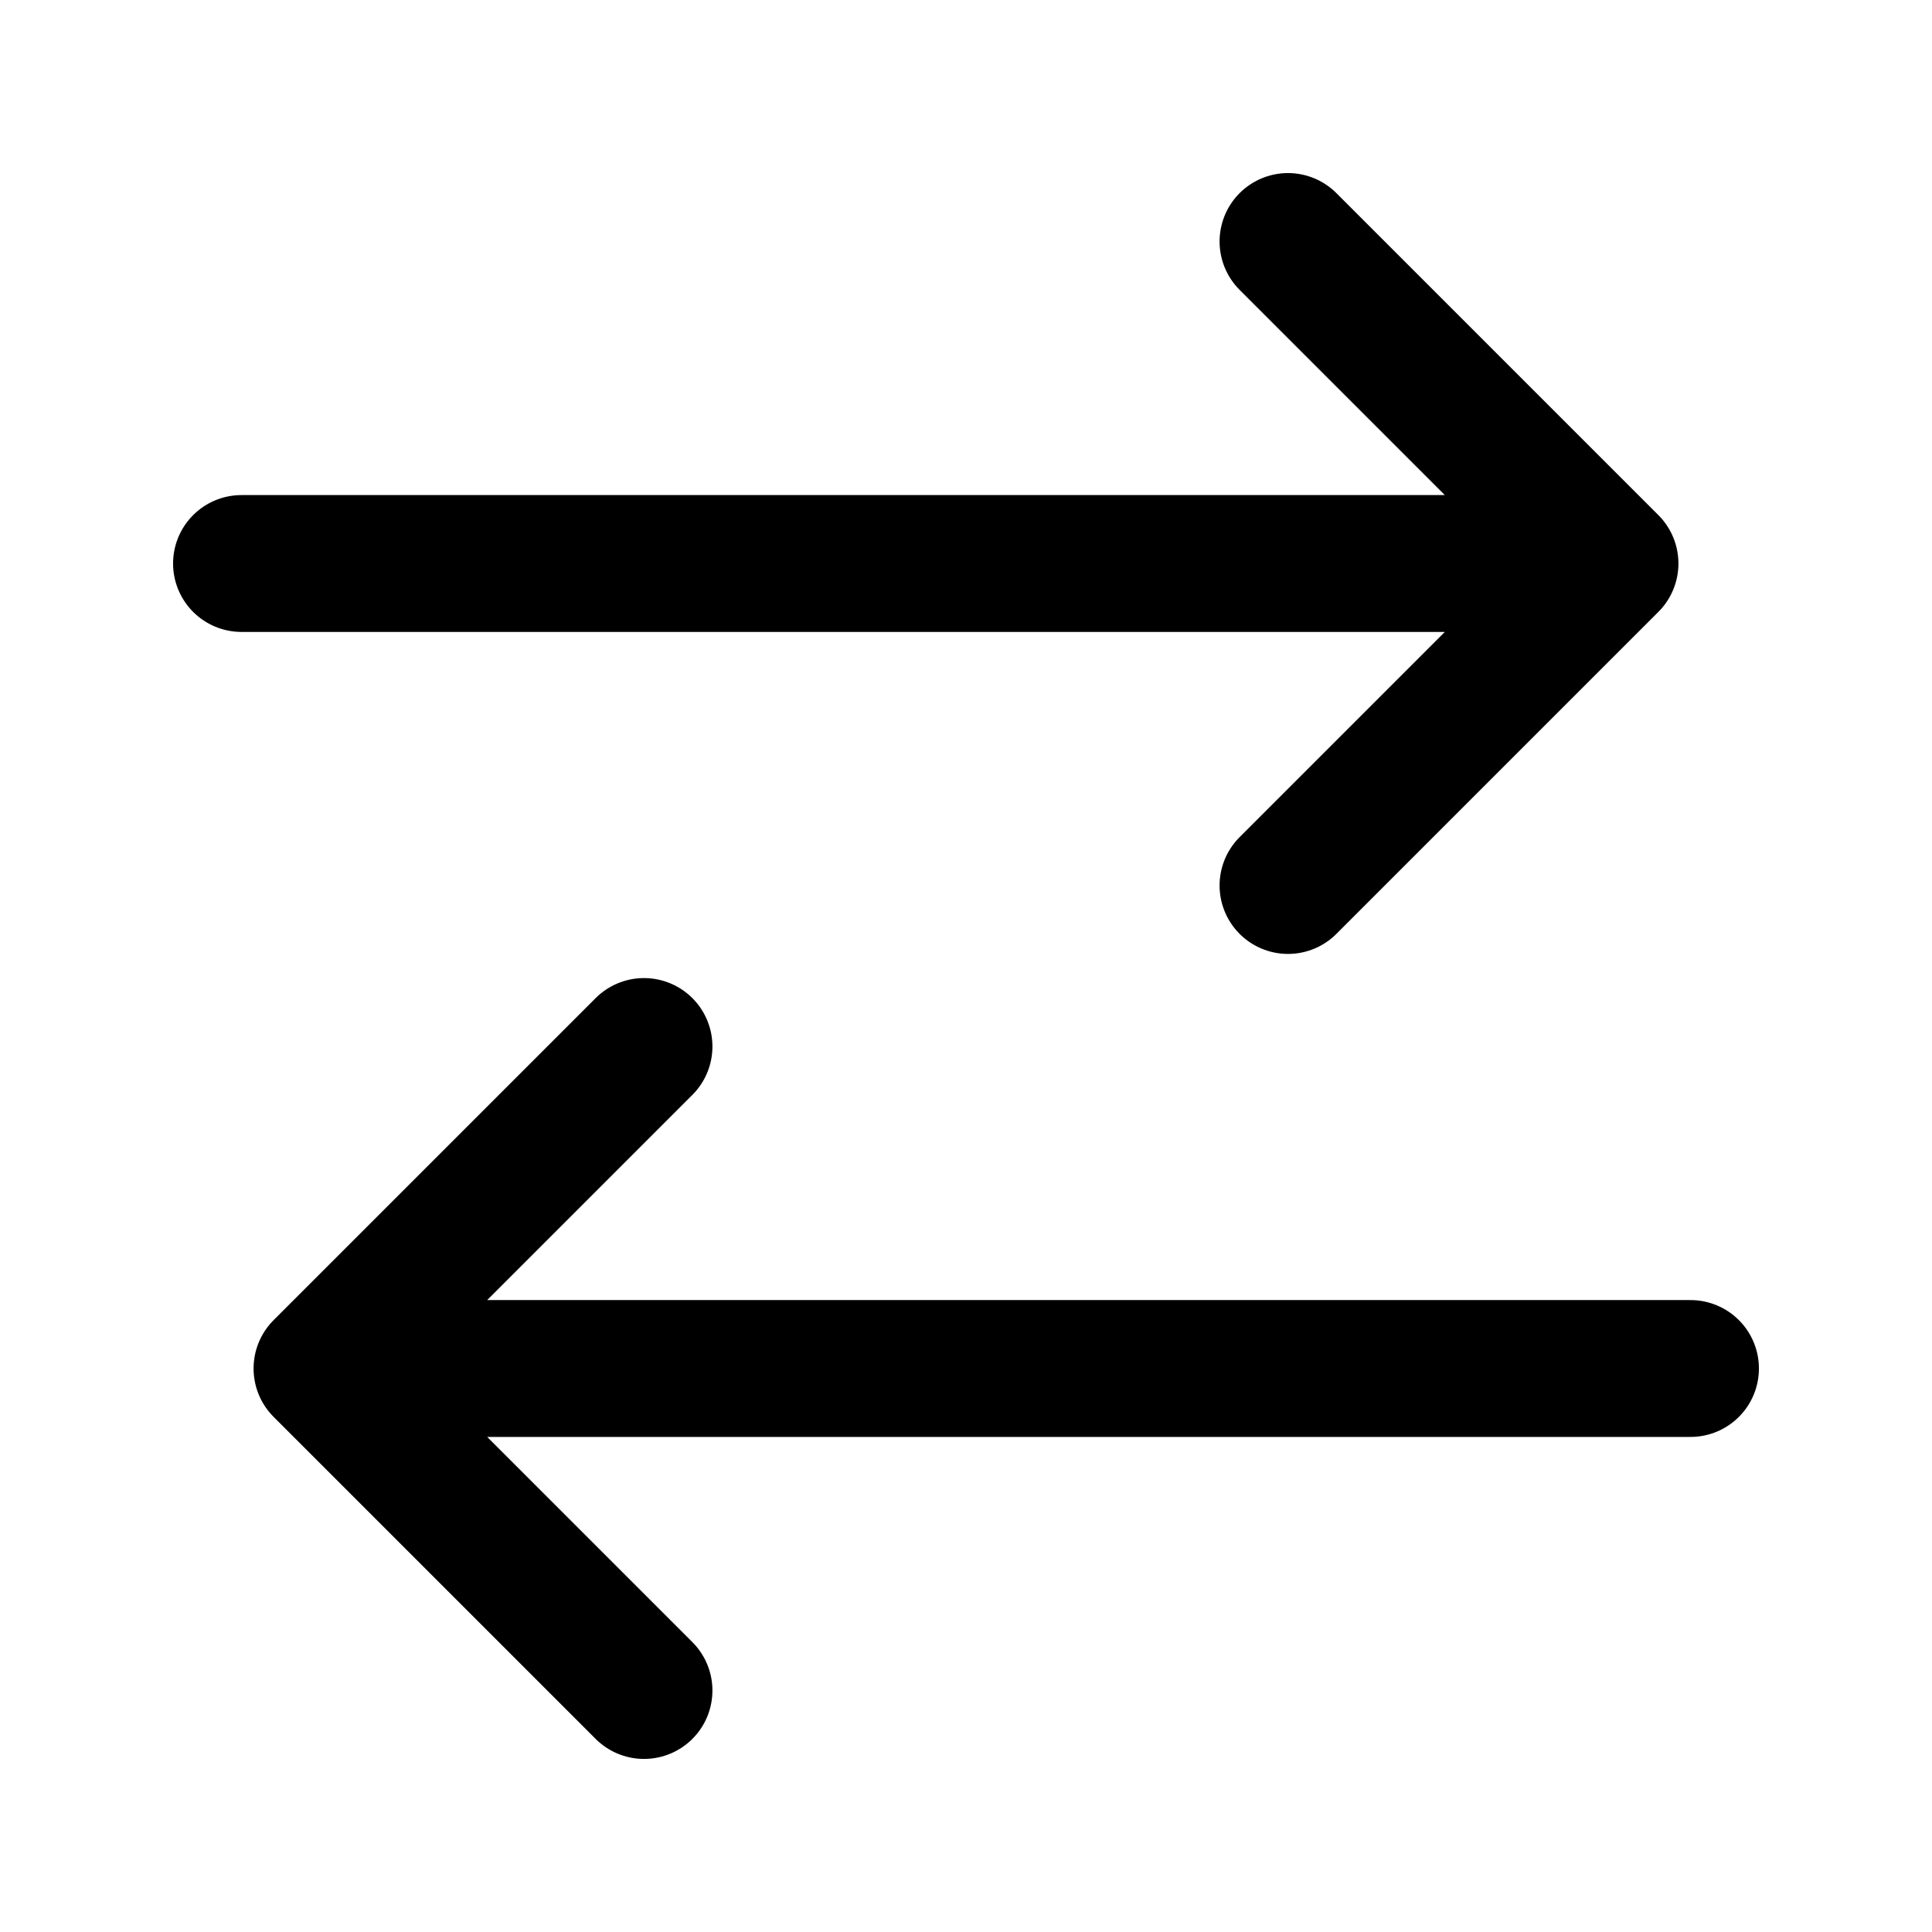
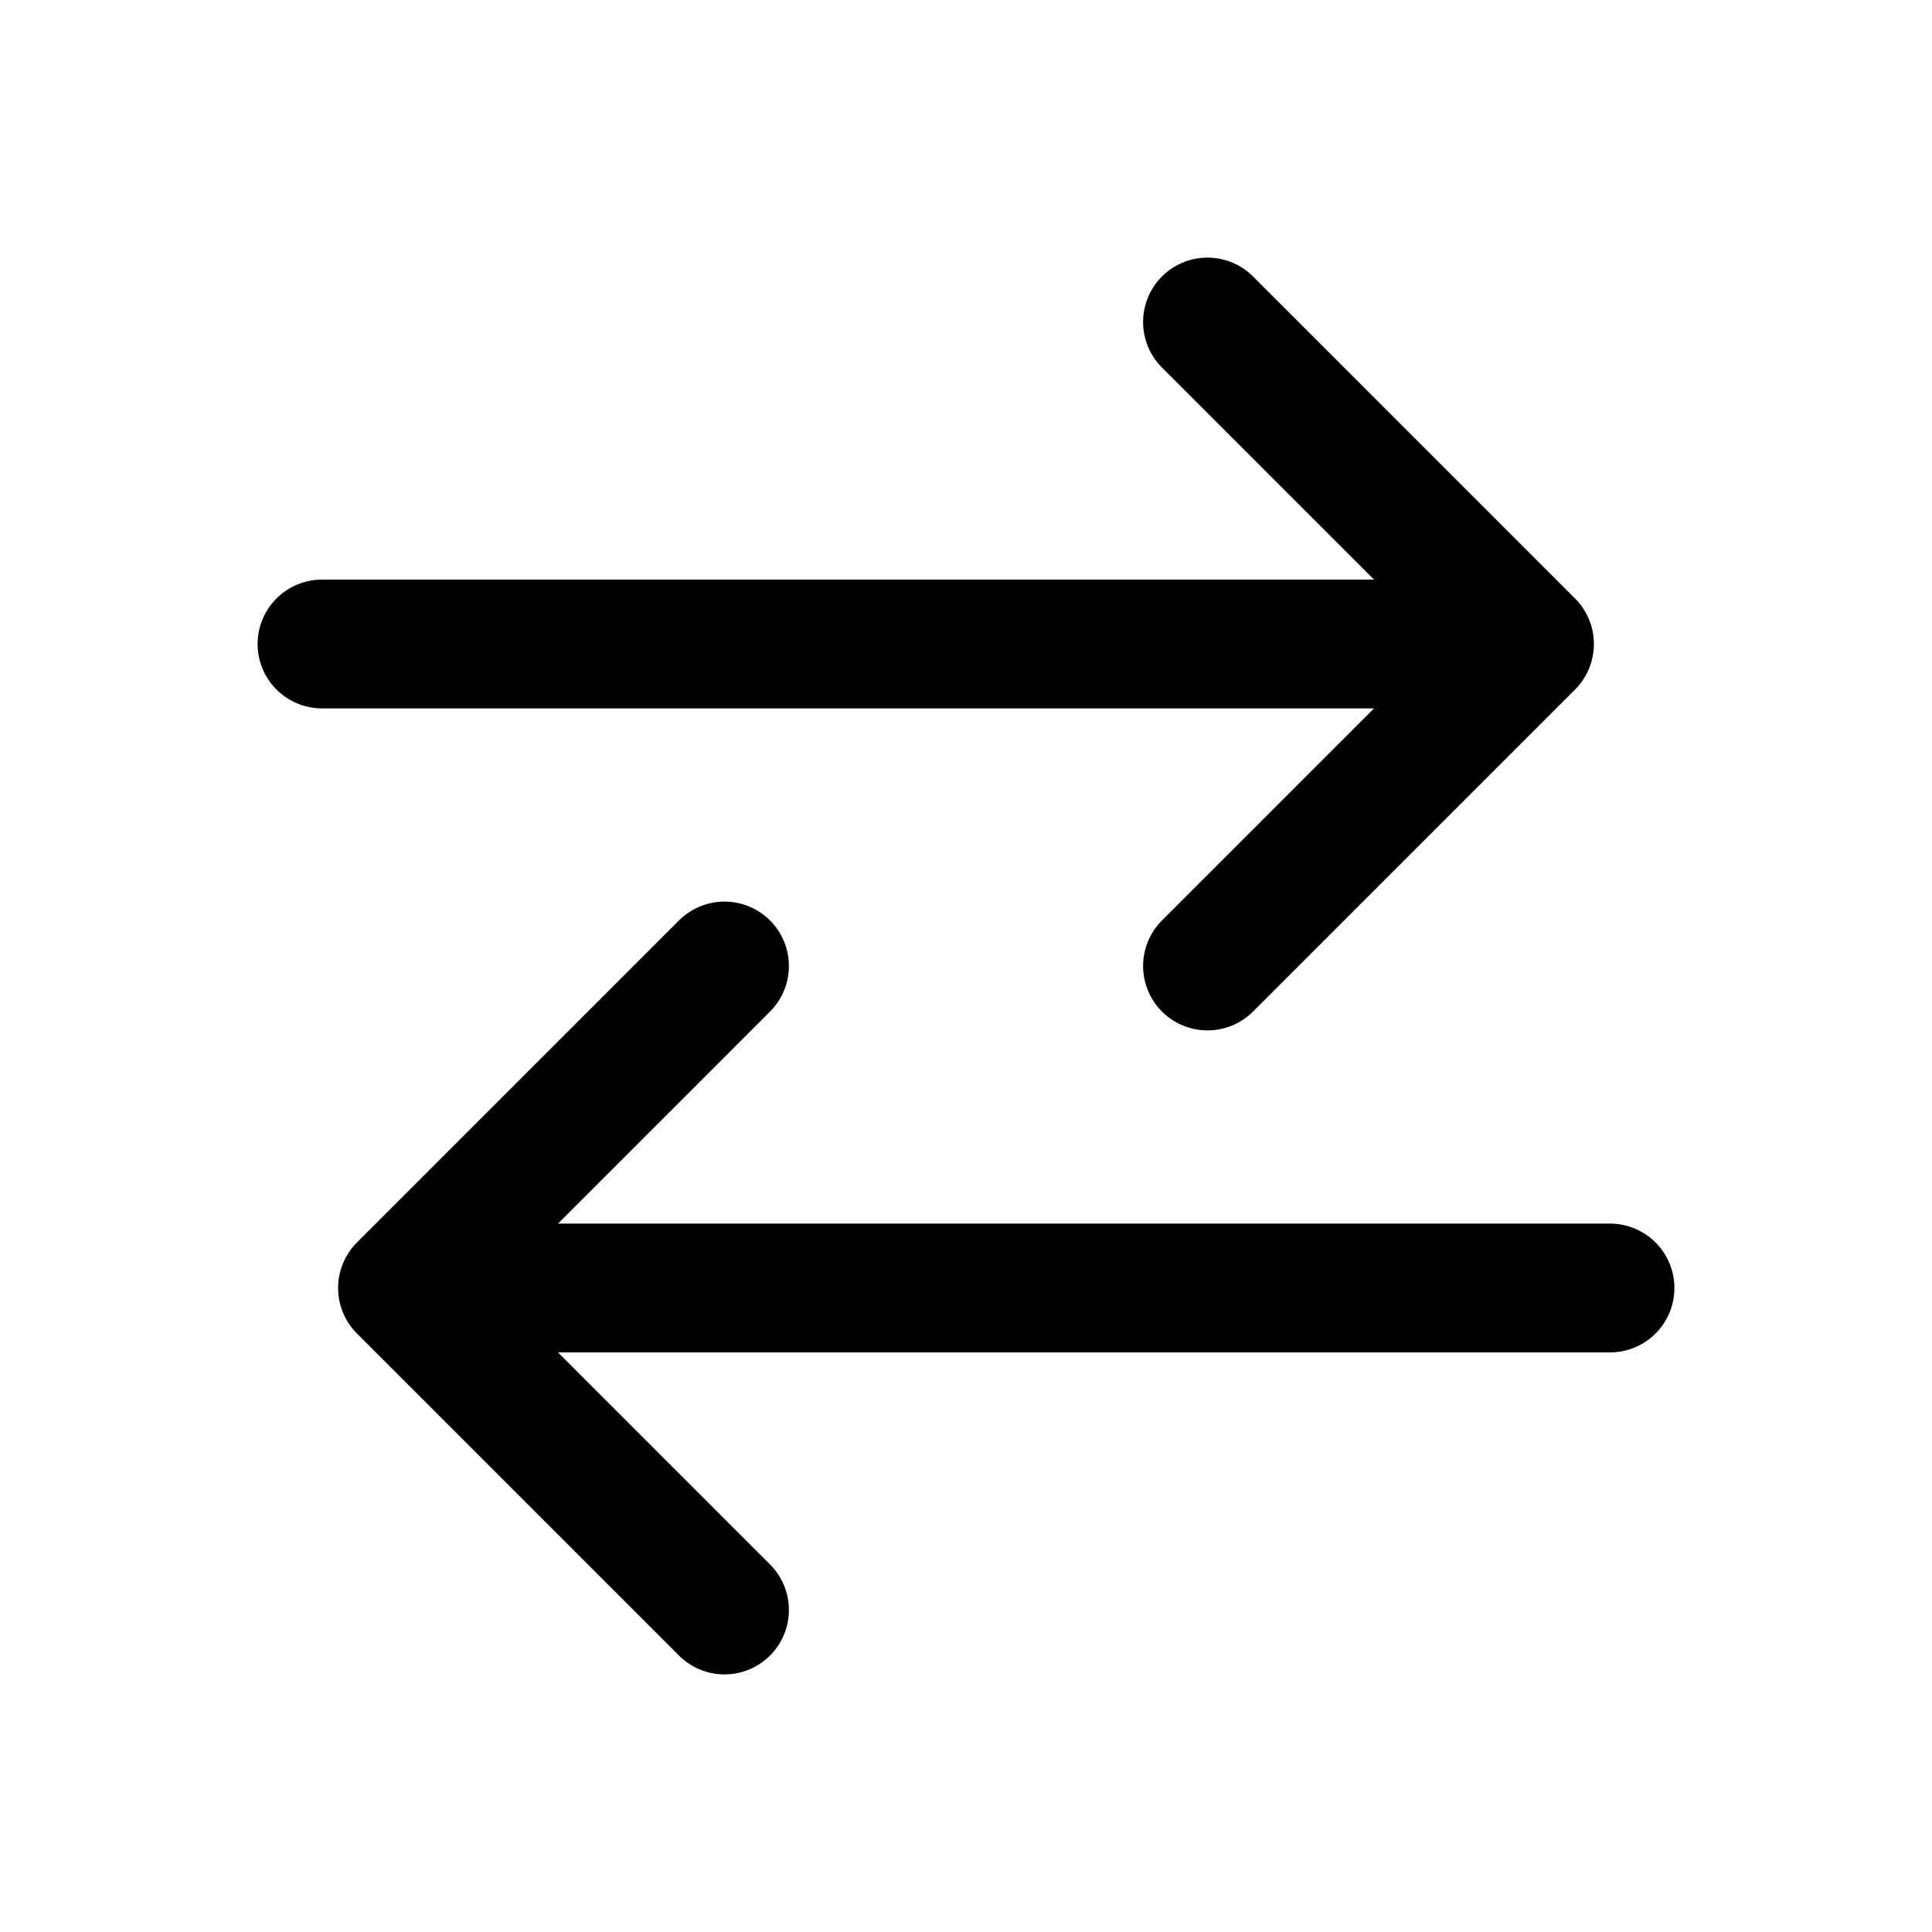
<svg xmlns="http://www.w3.org/2000/svg" width="24" height="24" viewBox="0 0 24 24">
-   <path d="M3 7h17l-4-4 M21 17H4l4 4 M20 7l-4 4 M4 17l4-4" fill="none" stroke="#000000" stroke-width="1.7" stroke-linecap="round" stroke-linejoin="round" />
+   <path d="M4 8h15m-4-4 4 4-4 4M20 16H5m4-4-4 4 4 4" fill="none" stroke="#000000" stroke-width="1.6" stroke-linecap="round" stroke-linejoin="round" />
</svg>
